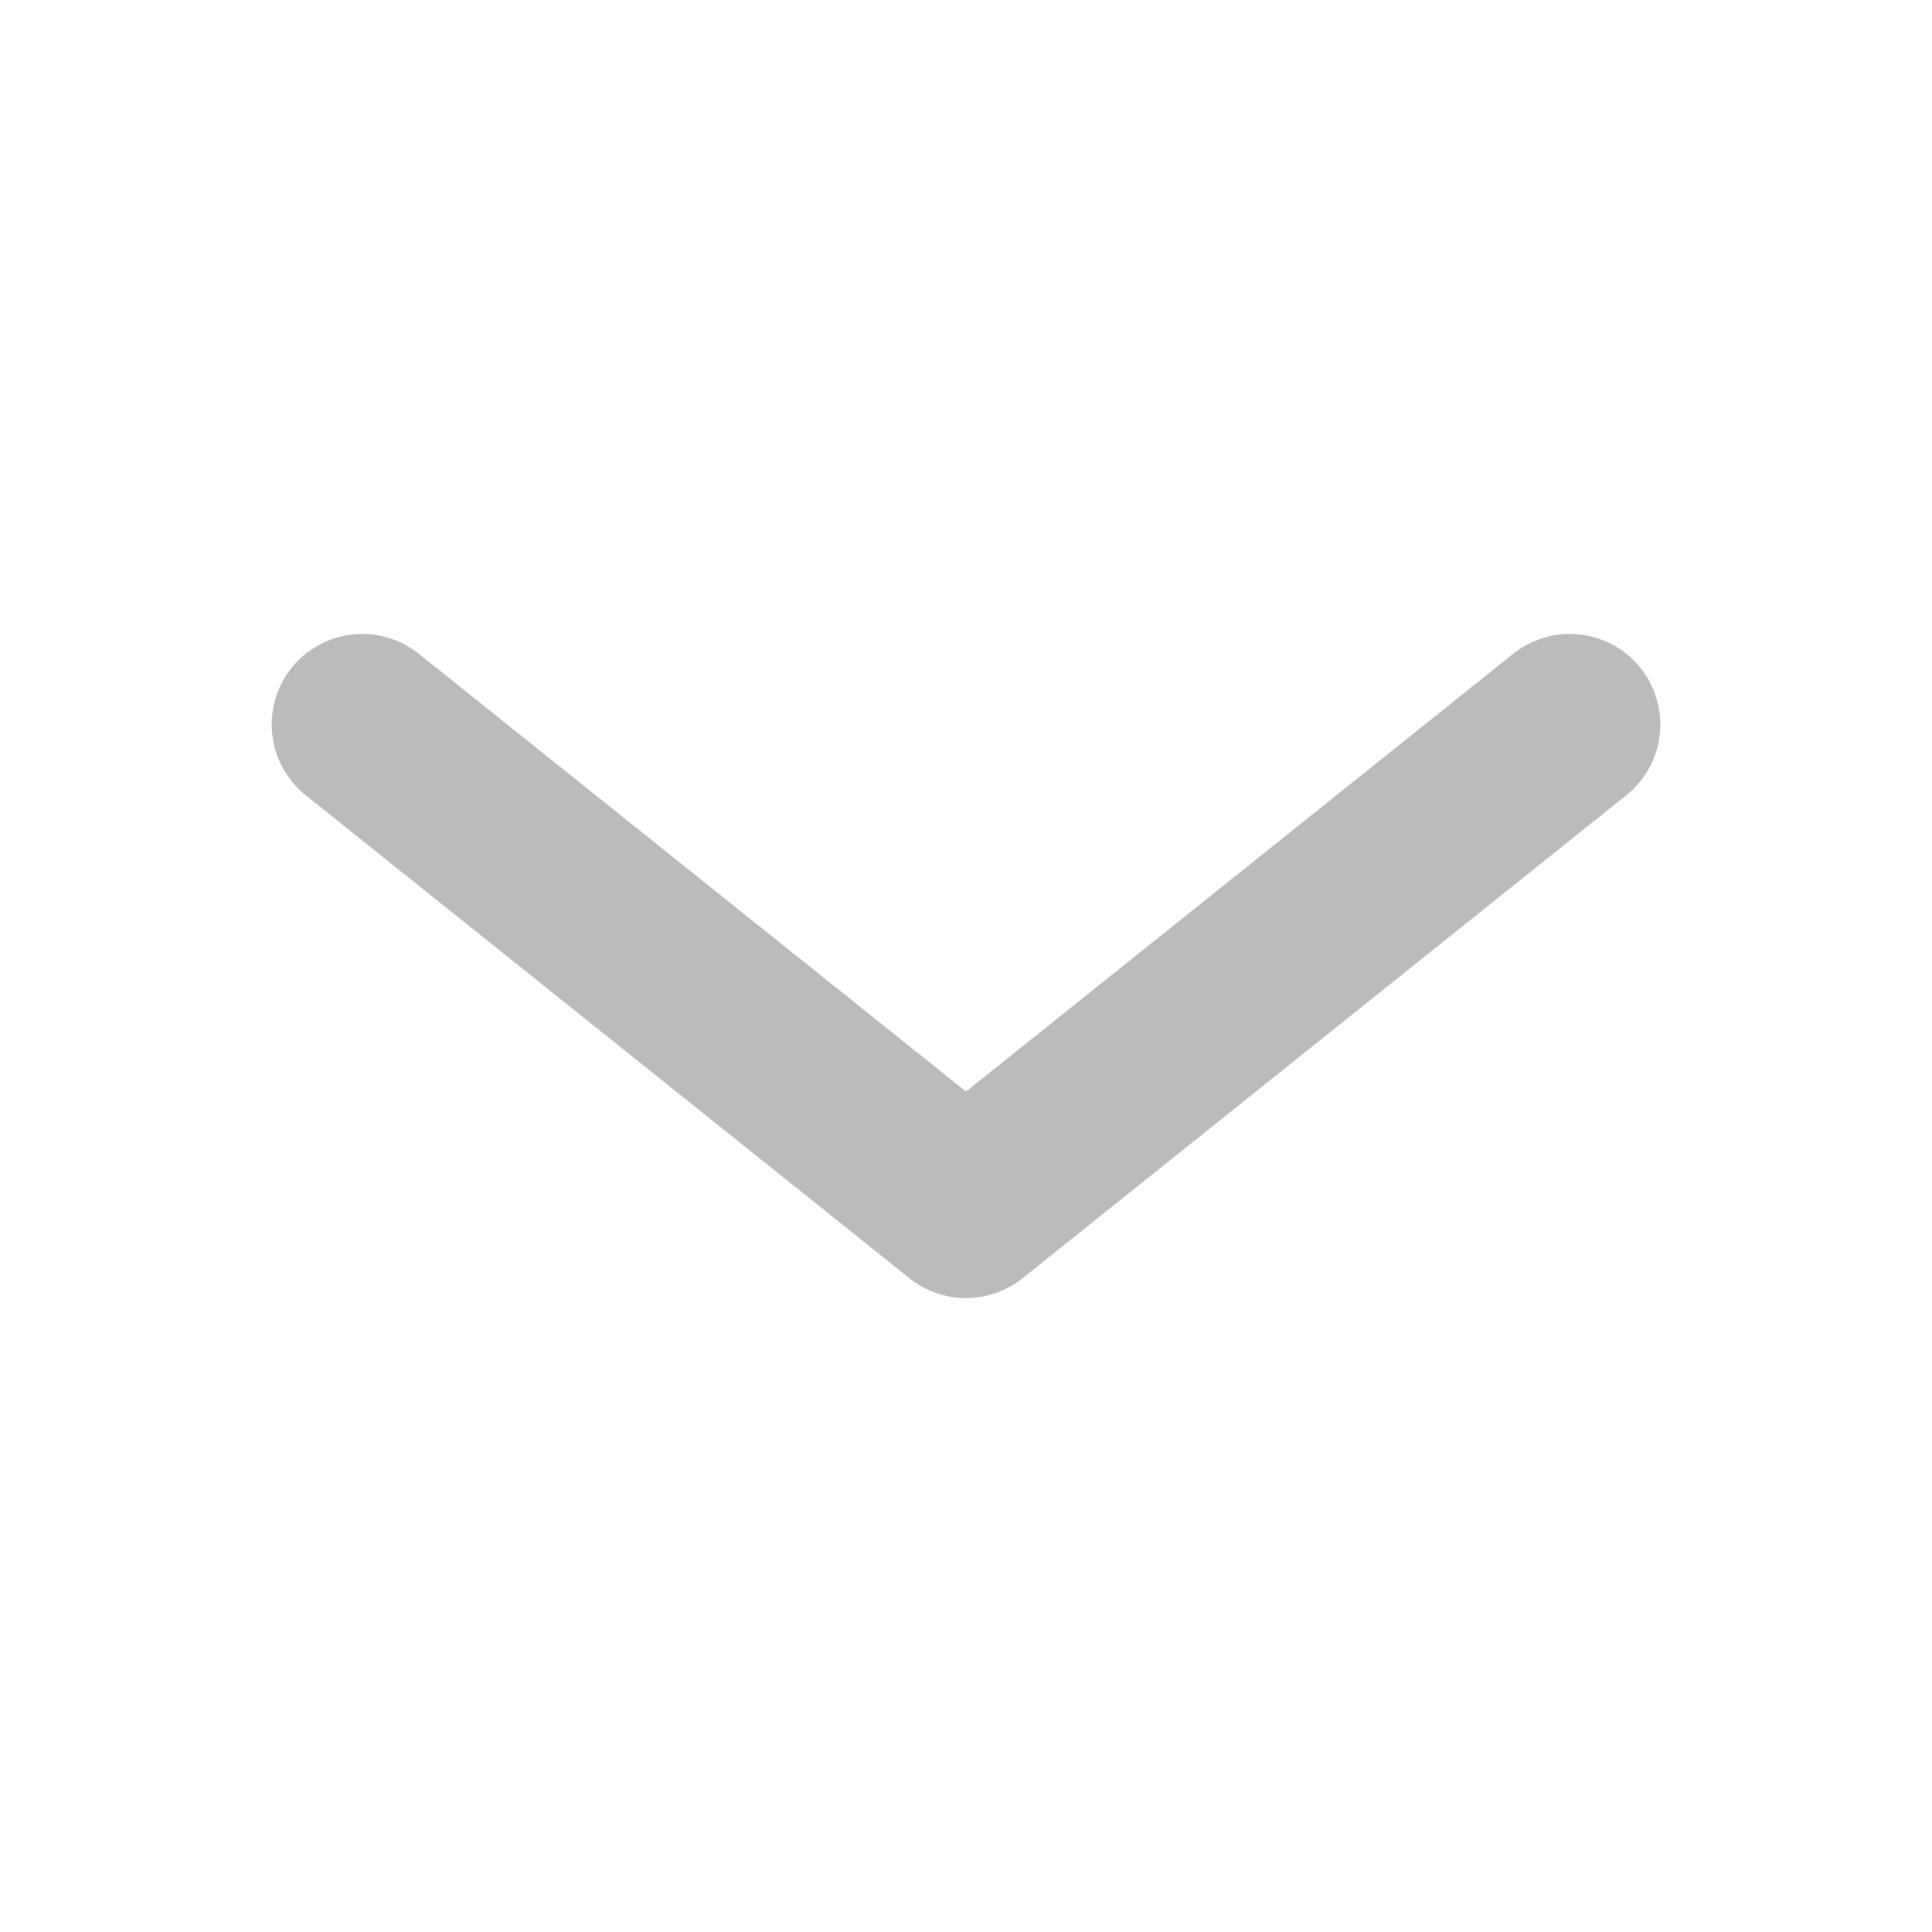
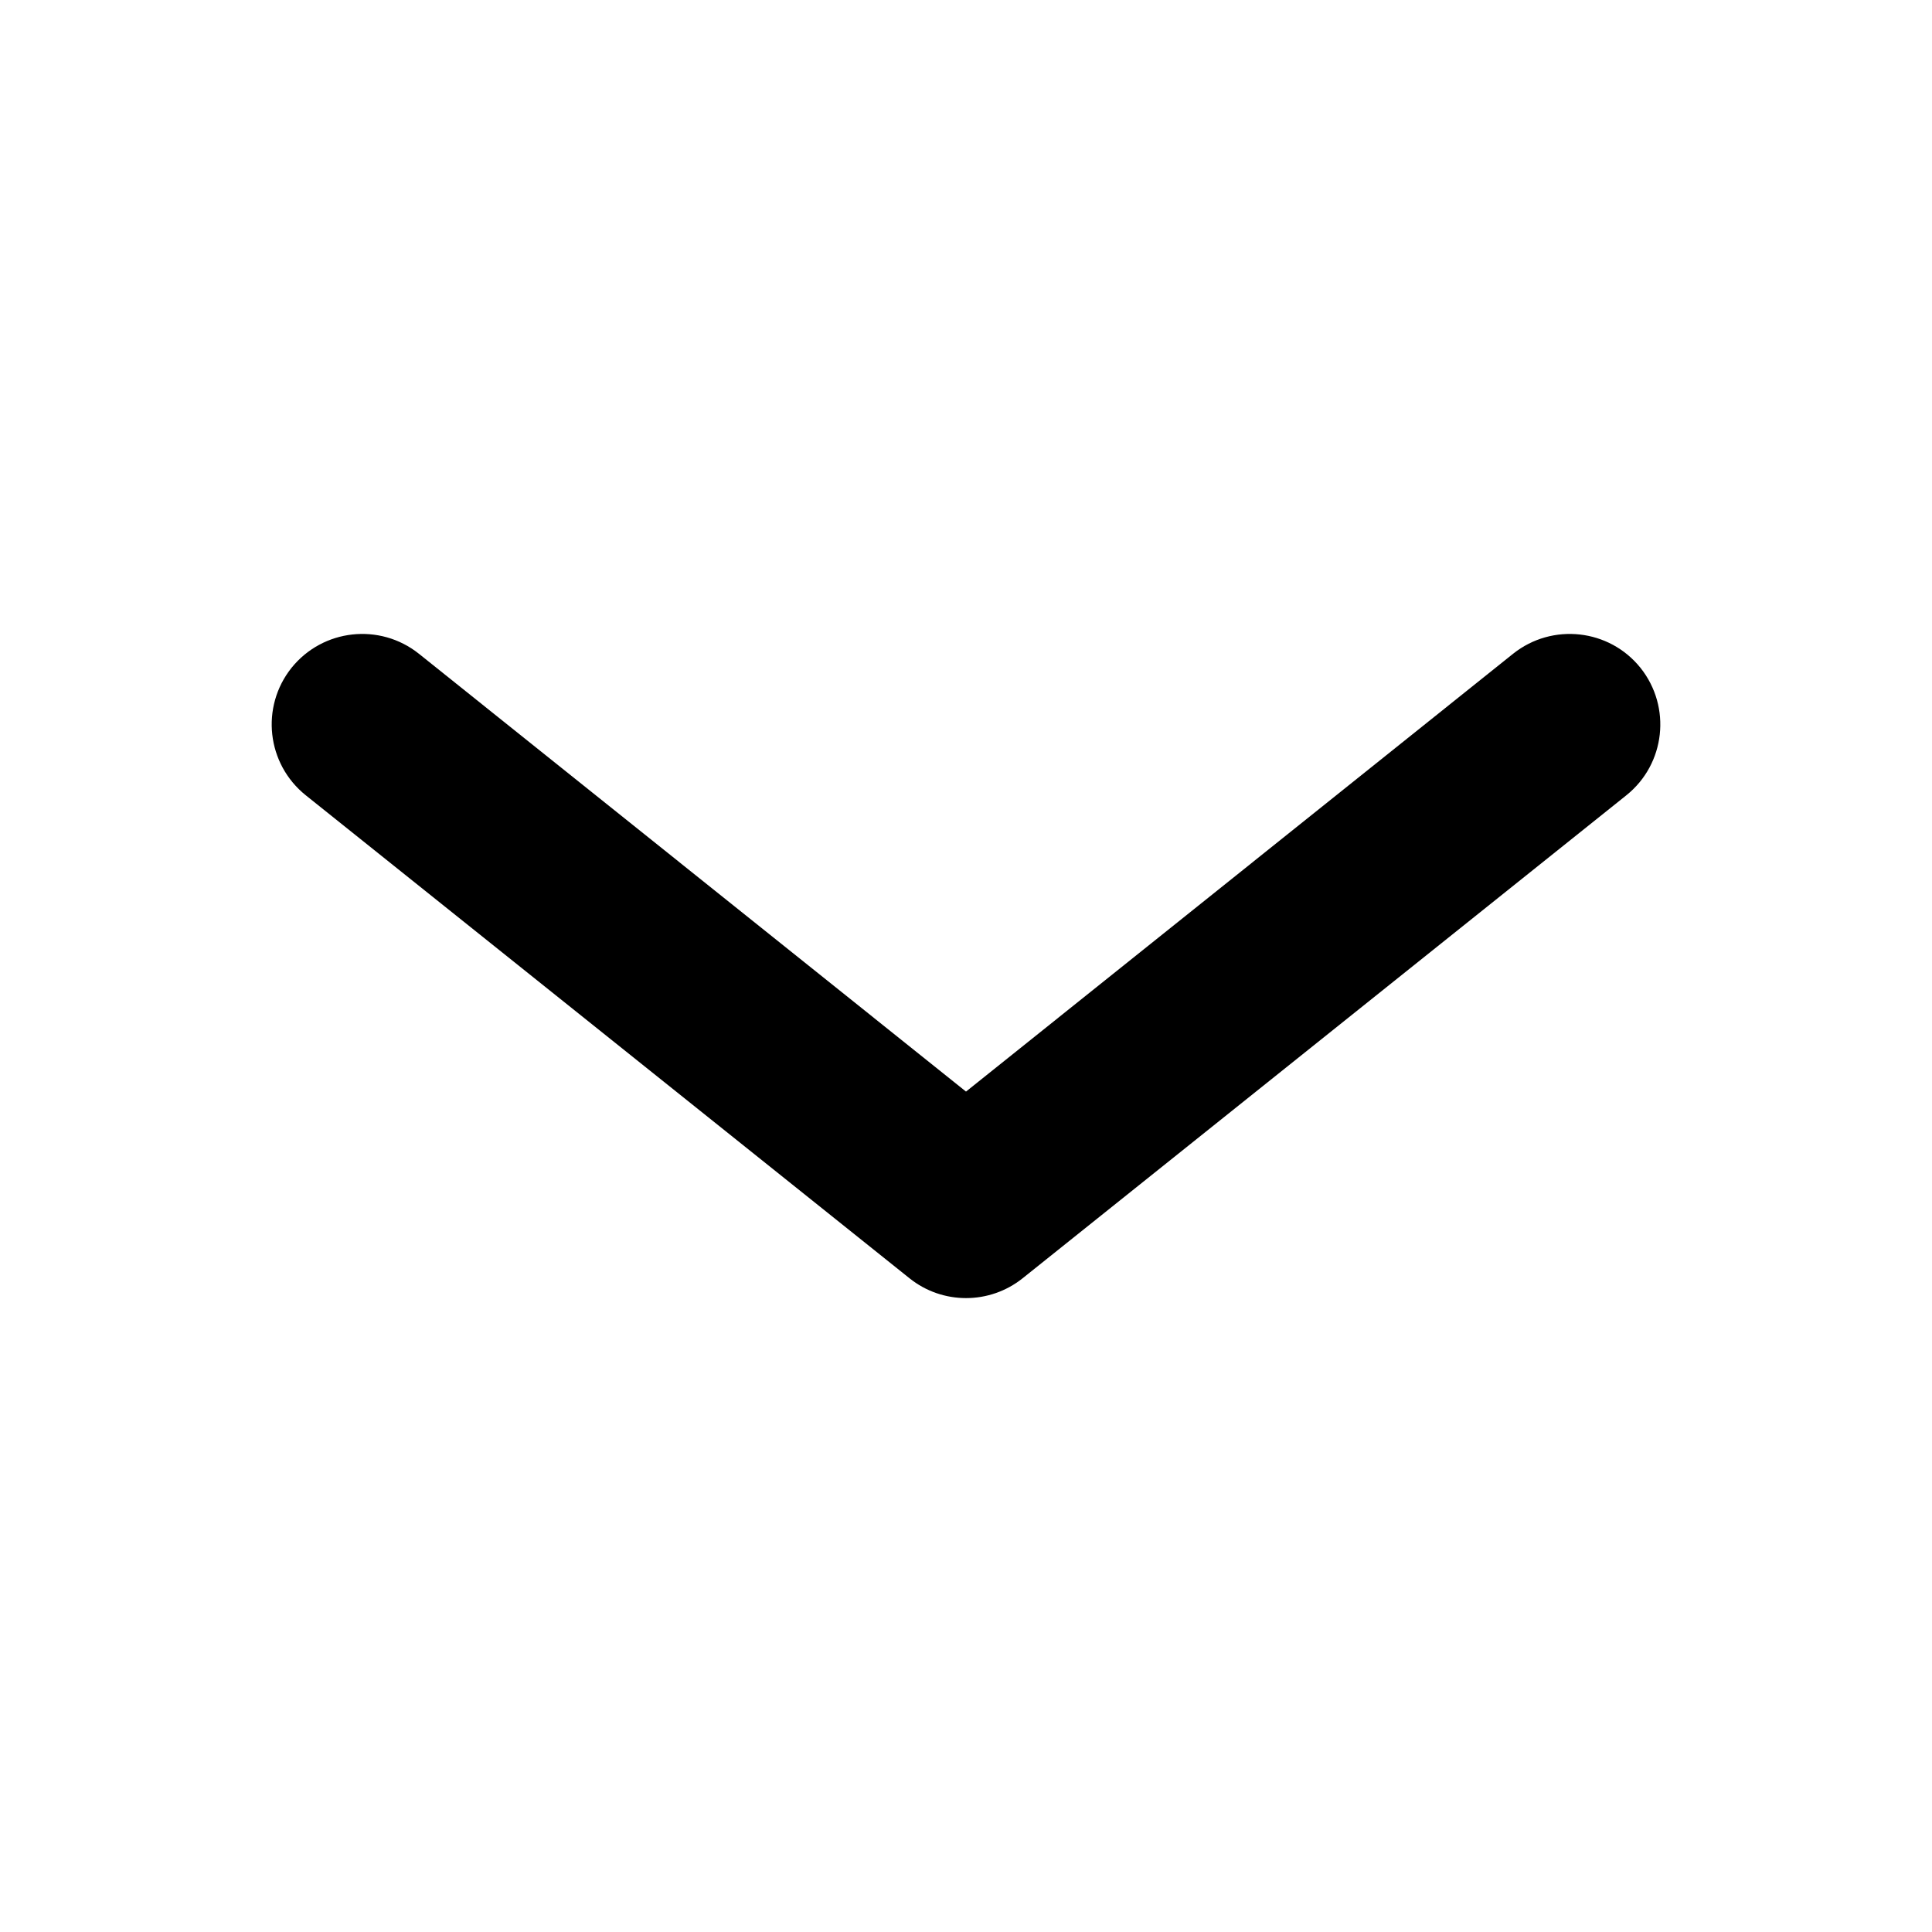
<svg xmlns="http://www.w3.org/2000/svg" width="16" height="16" fill="none" viewBox="0 0 16 16">
-   <path stroke="#BBB" stroke-linecap="round" stroke-linejoin="round" stroke-width="1.5" d="M3 6l5 4 5-4" />
+   <path fill="currentColor" fill-rule="evenodd" d="M2.414 5.531c.26-.323.731-.375 1.055-.117L8 9.04l4.531-3.626c.324-.258.796-.206 1.055.117.258.324.206.796-.117 1.055l-5 4c-.274.219-.664.219-.937 0l-5-4c-.324-.26-.376-.731-.118-1.055z" clip-rule="evenodd" />
</svg>
